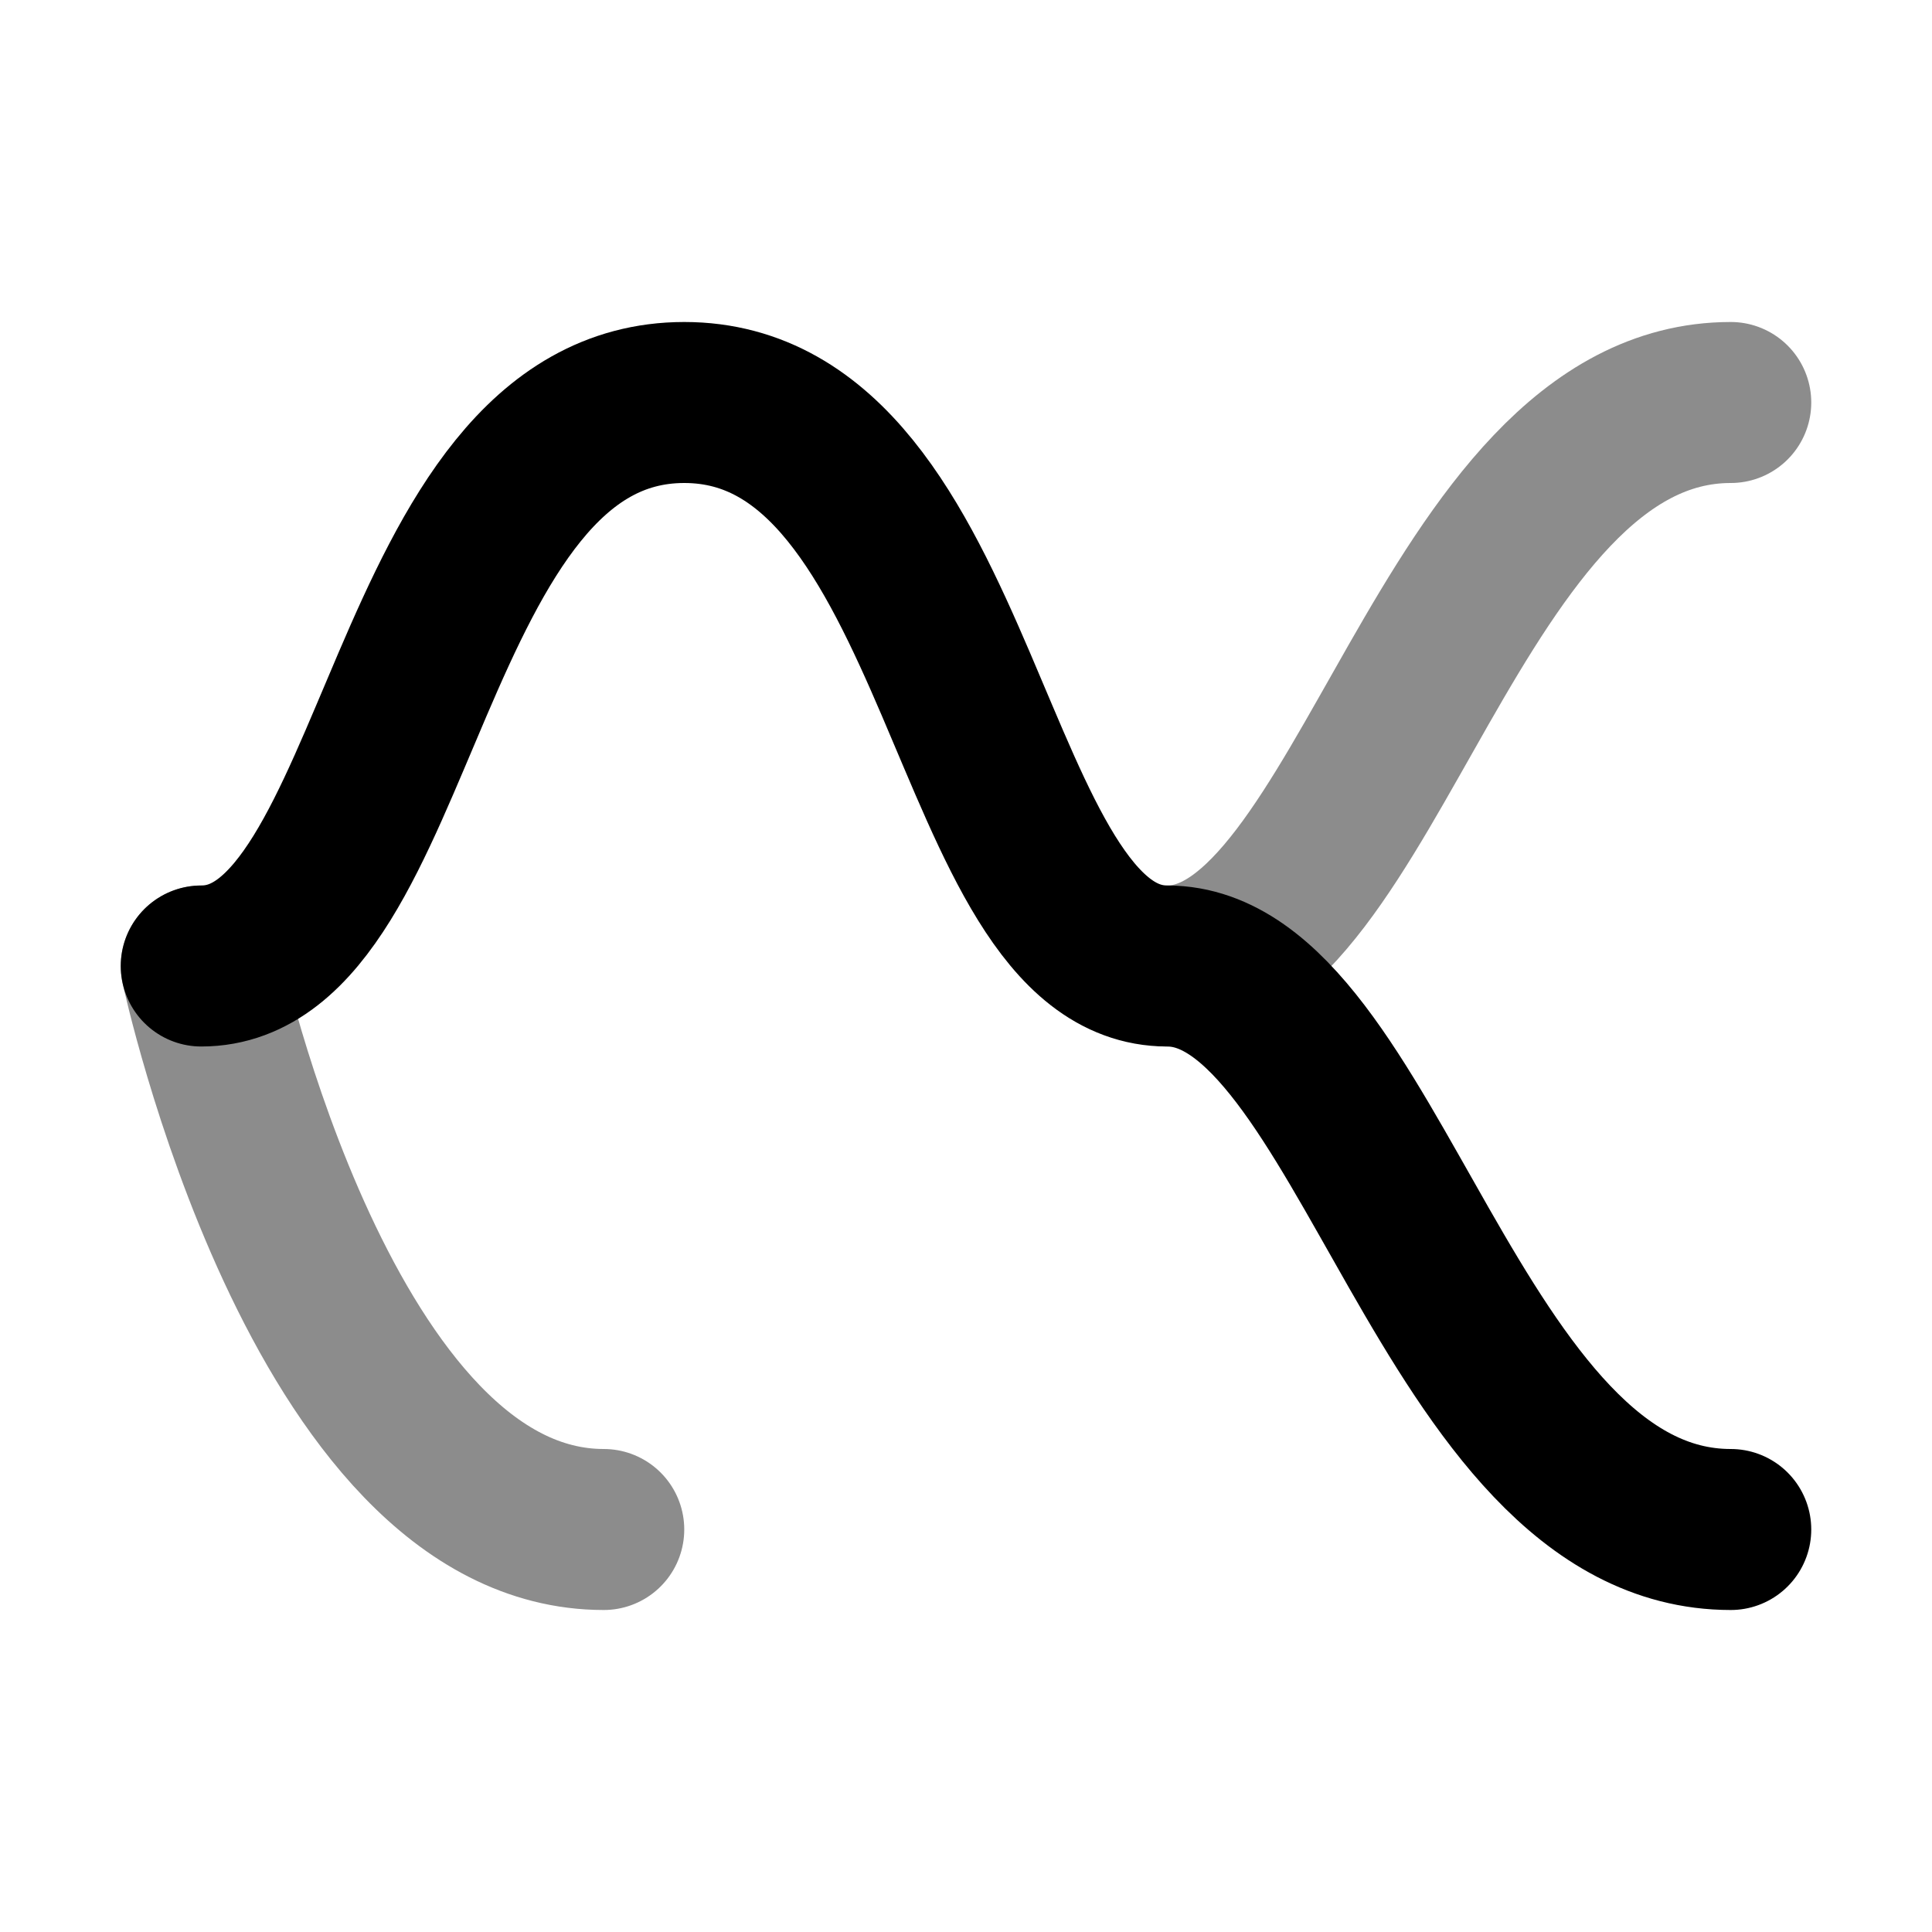
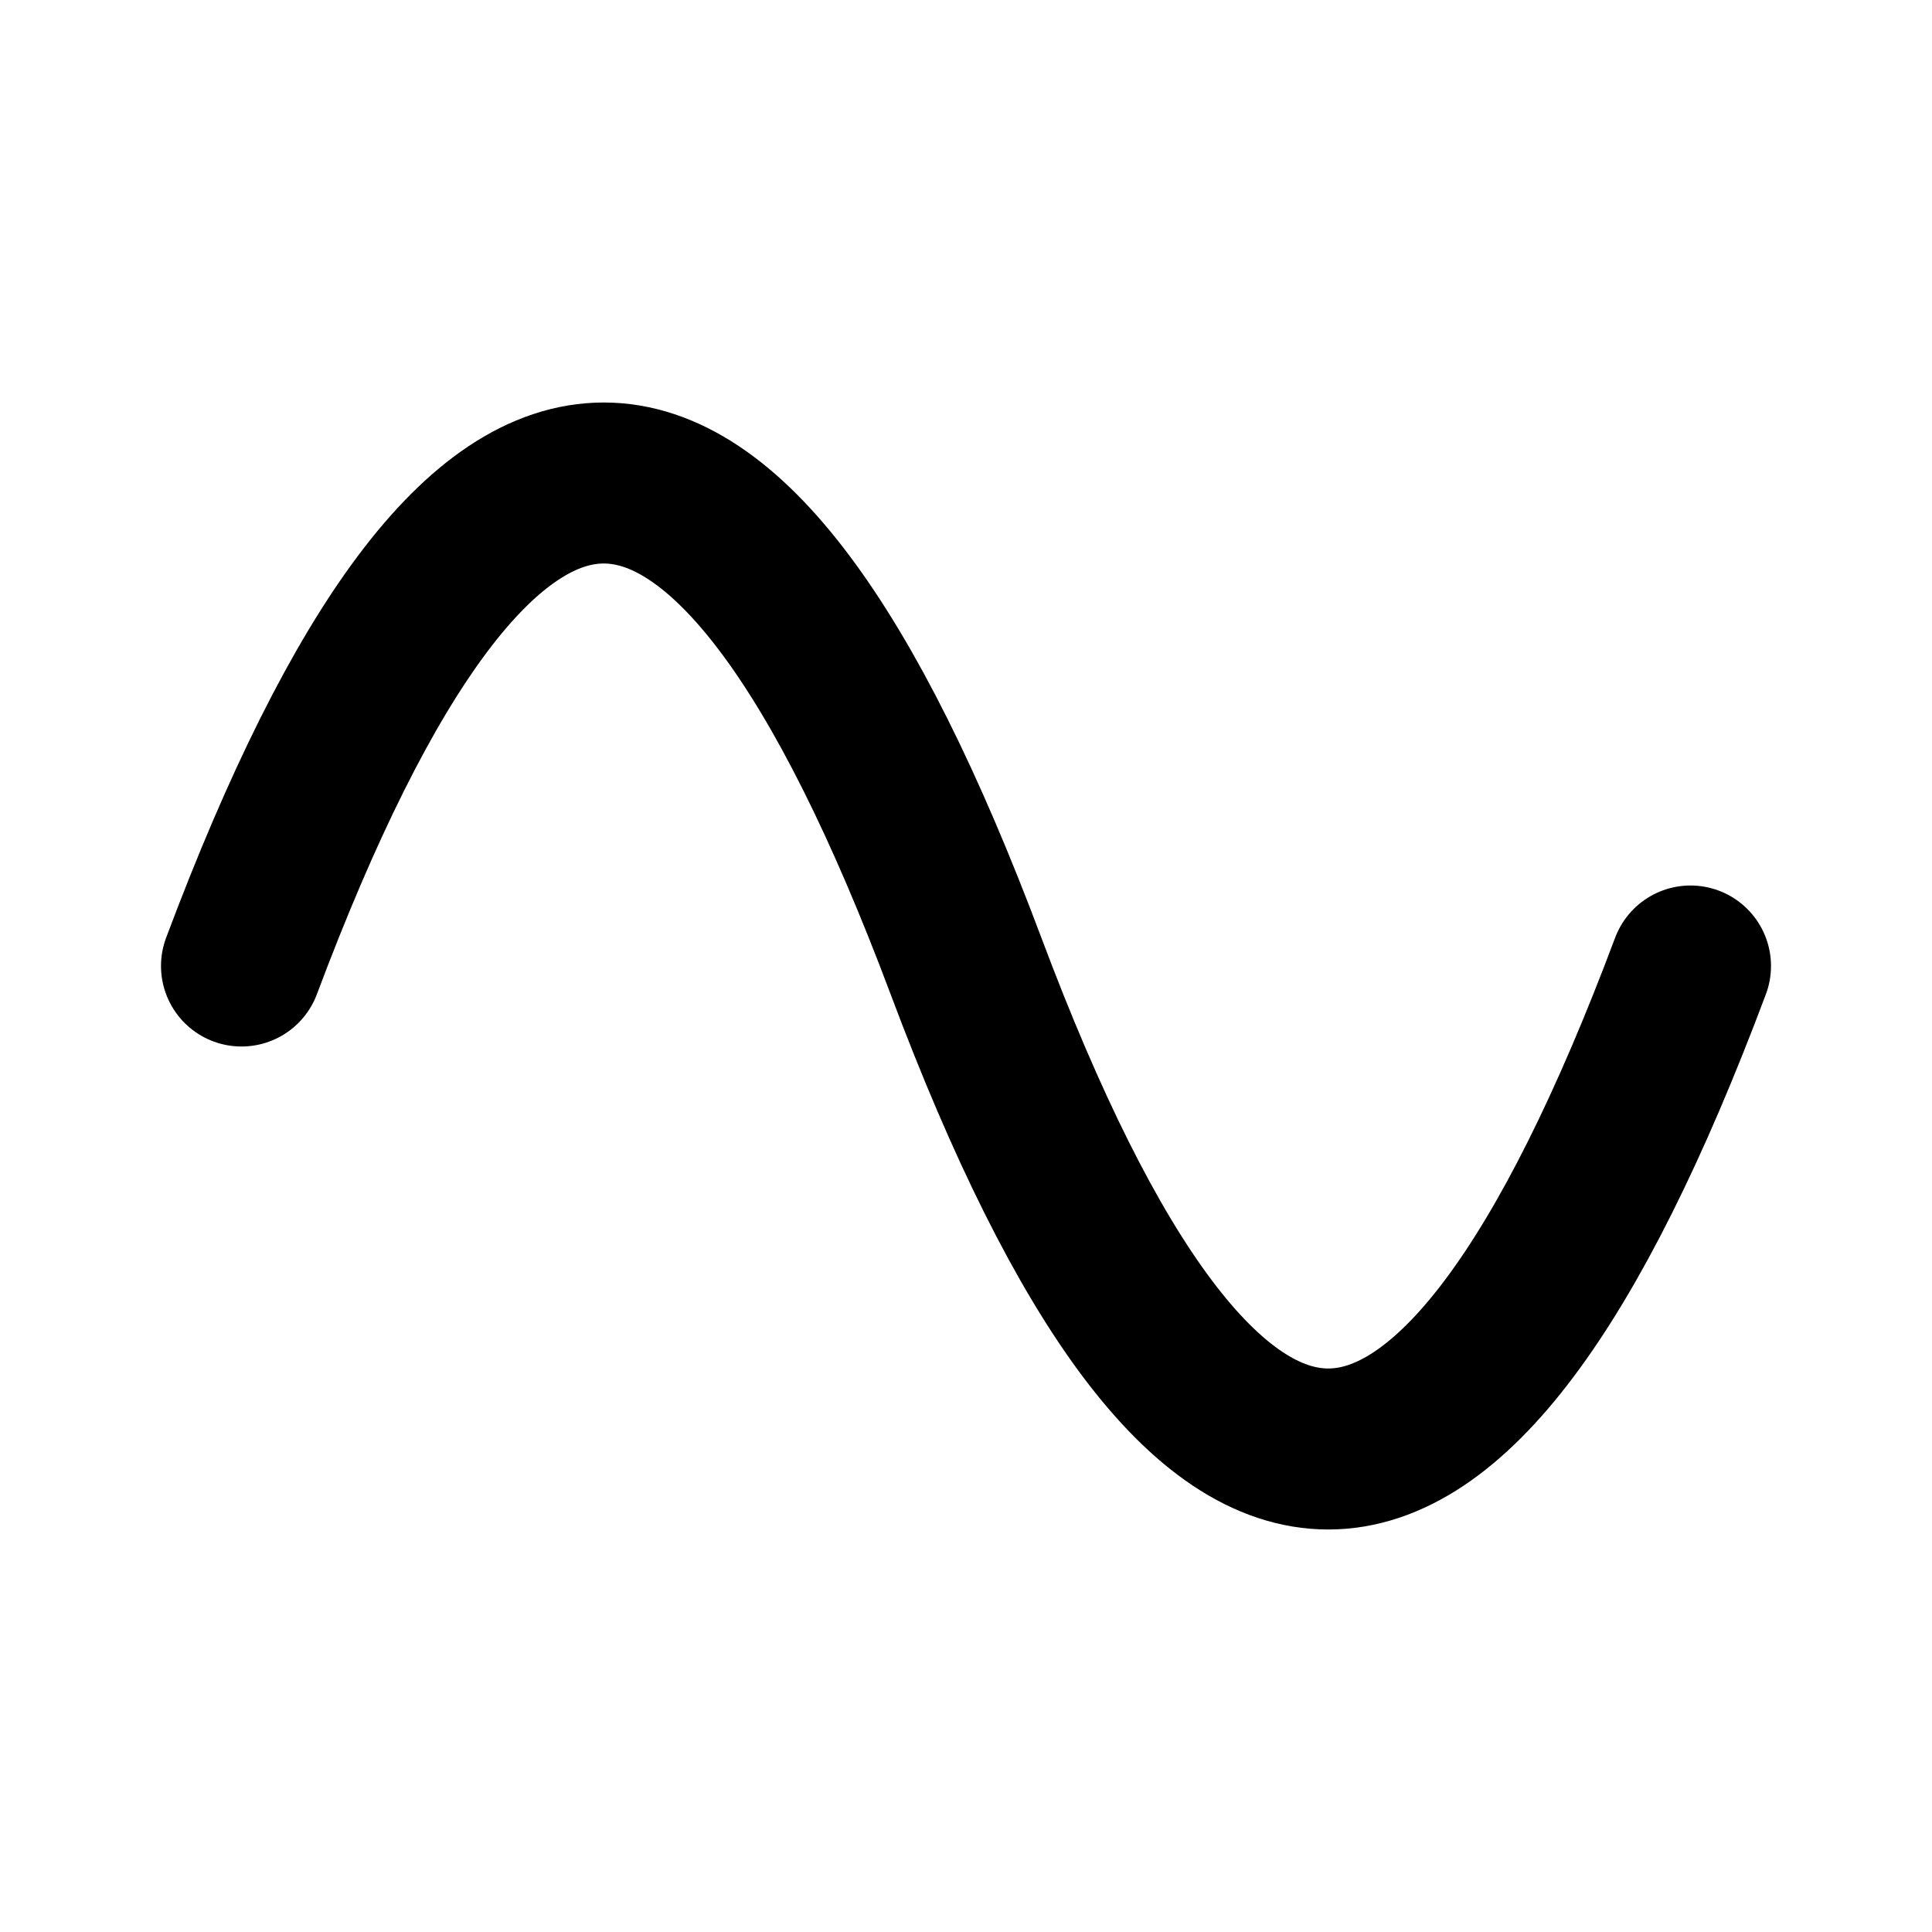
<svg xmlns="http://www.w3.org/2000/svg" viewBox="0 0 24 24" fill="none" stroke="currentColor" stroke-width="2" stroke-linecap="round" stroke-linejoin="round">
-   <path d="M2.5 12C5 12 5 5 8.5 5S12 12 14.5 12 18 19 21.5 19" />
-   <path d="M14.5 12c2.5 0 3.5-7 7-7" opacity=".45" />
-   <path d="M2.5 12c0 0 1.5 7 5 7" opacity=".45" />
+   <path d="M3 12C6 4 9 4 12 12S18 20 21 12" />
</svg>
